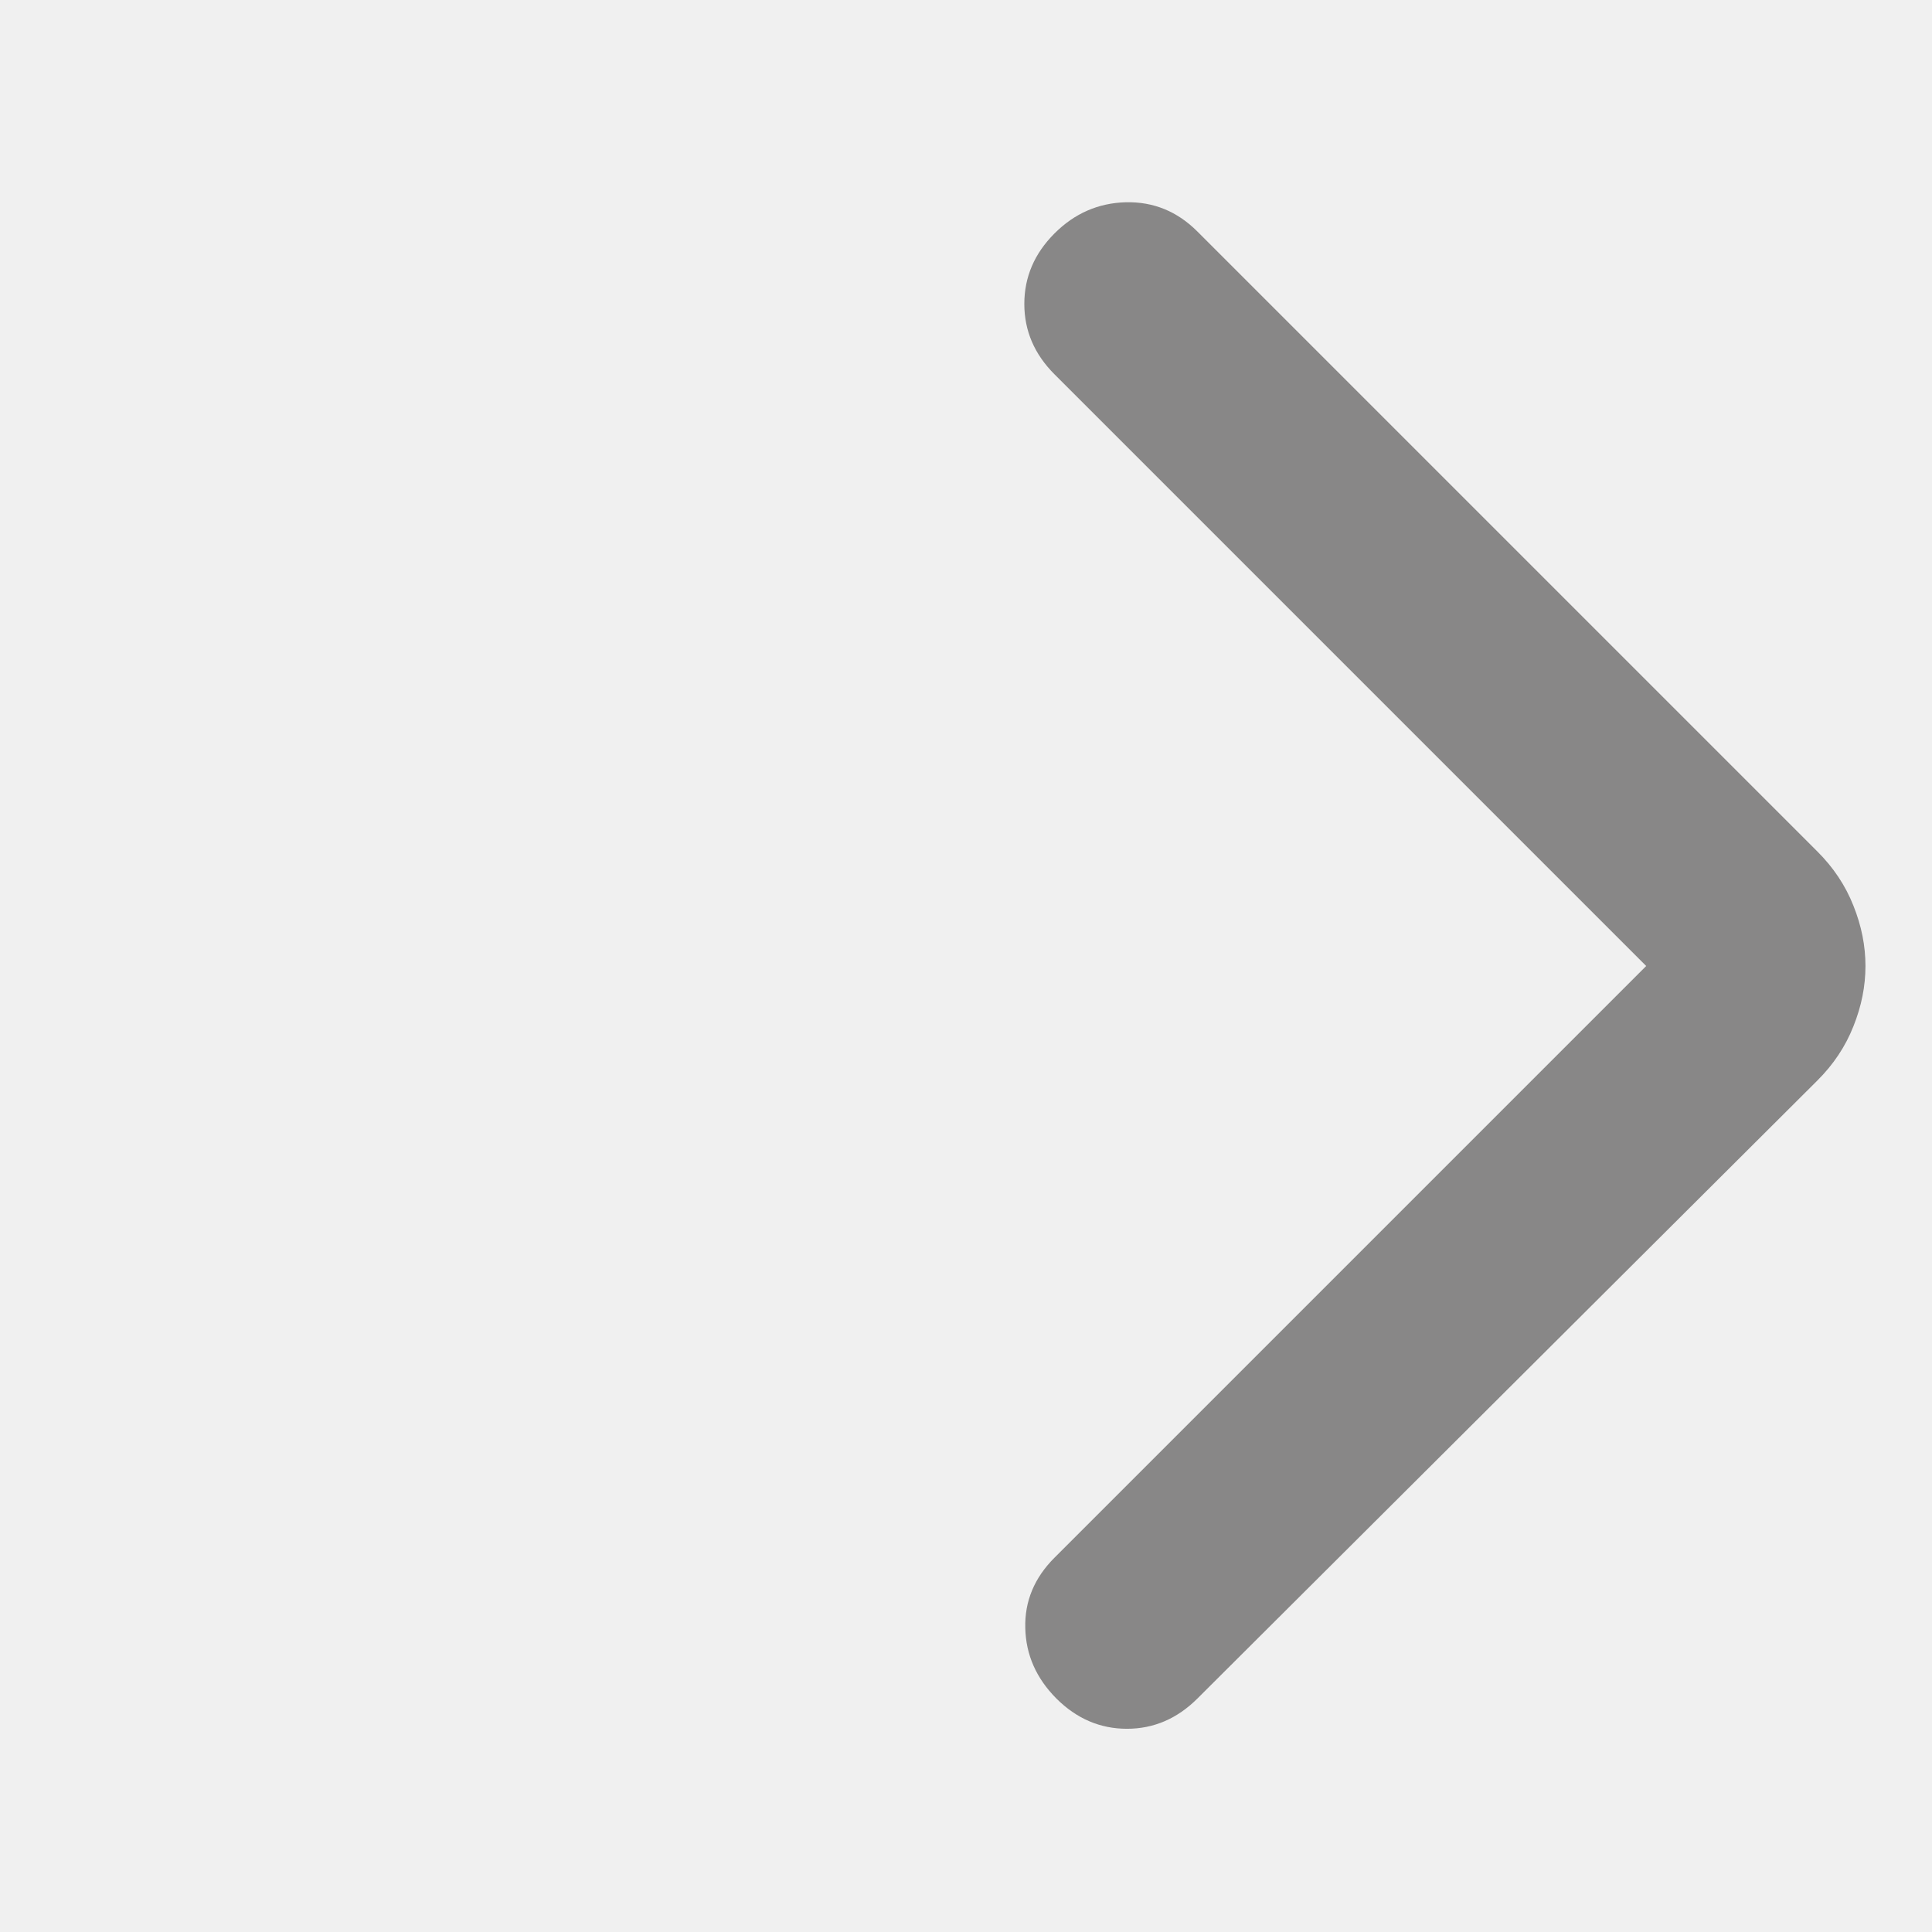
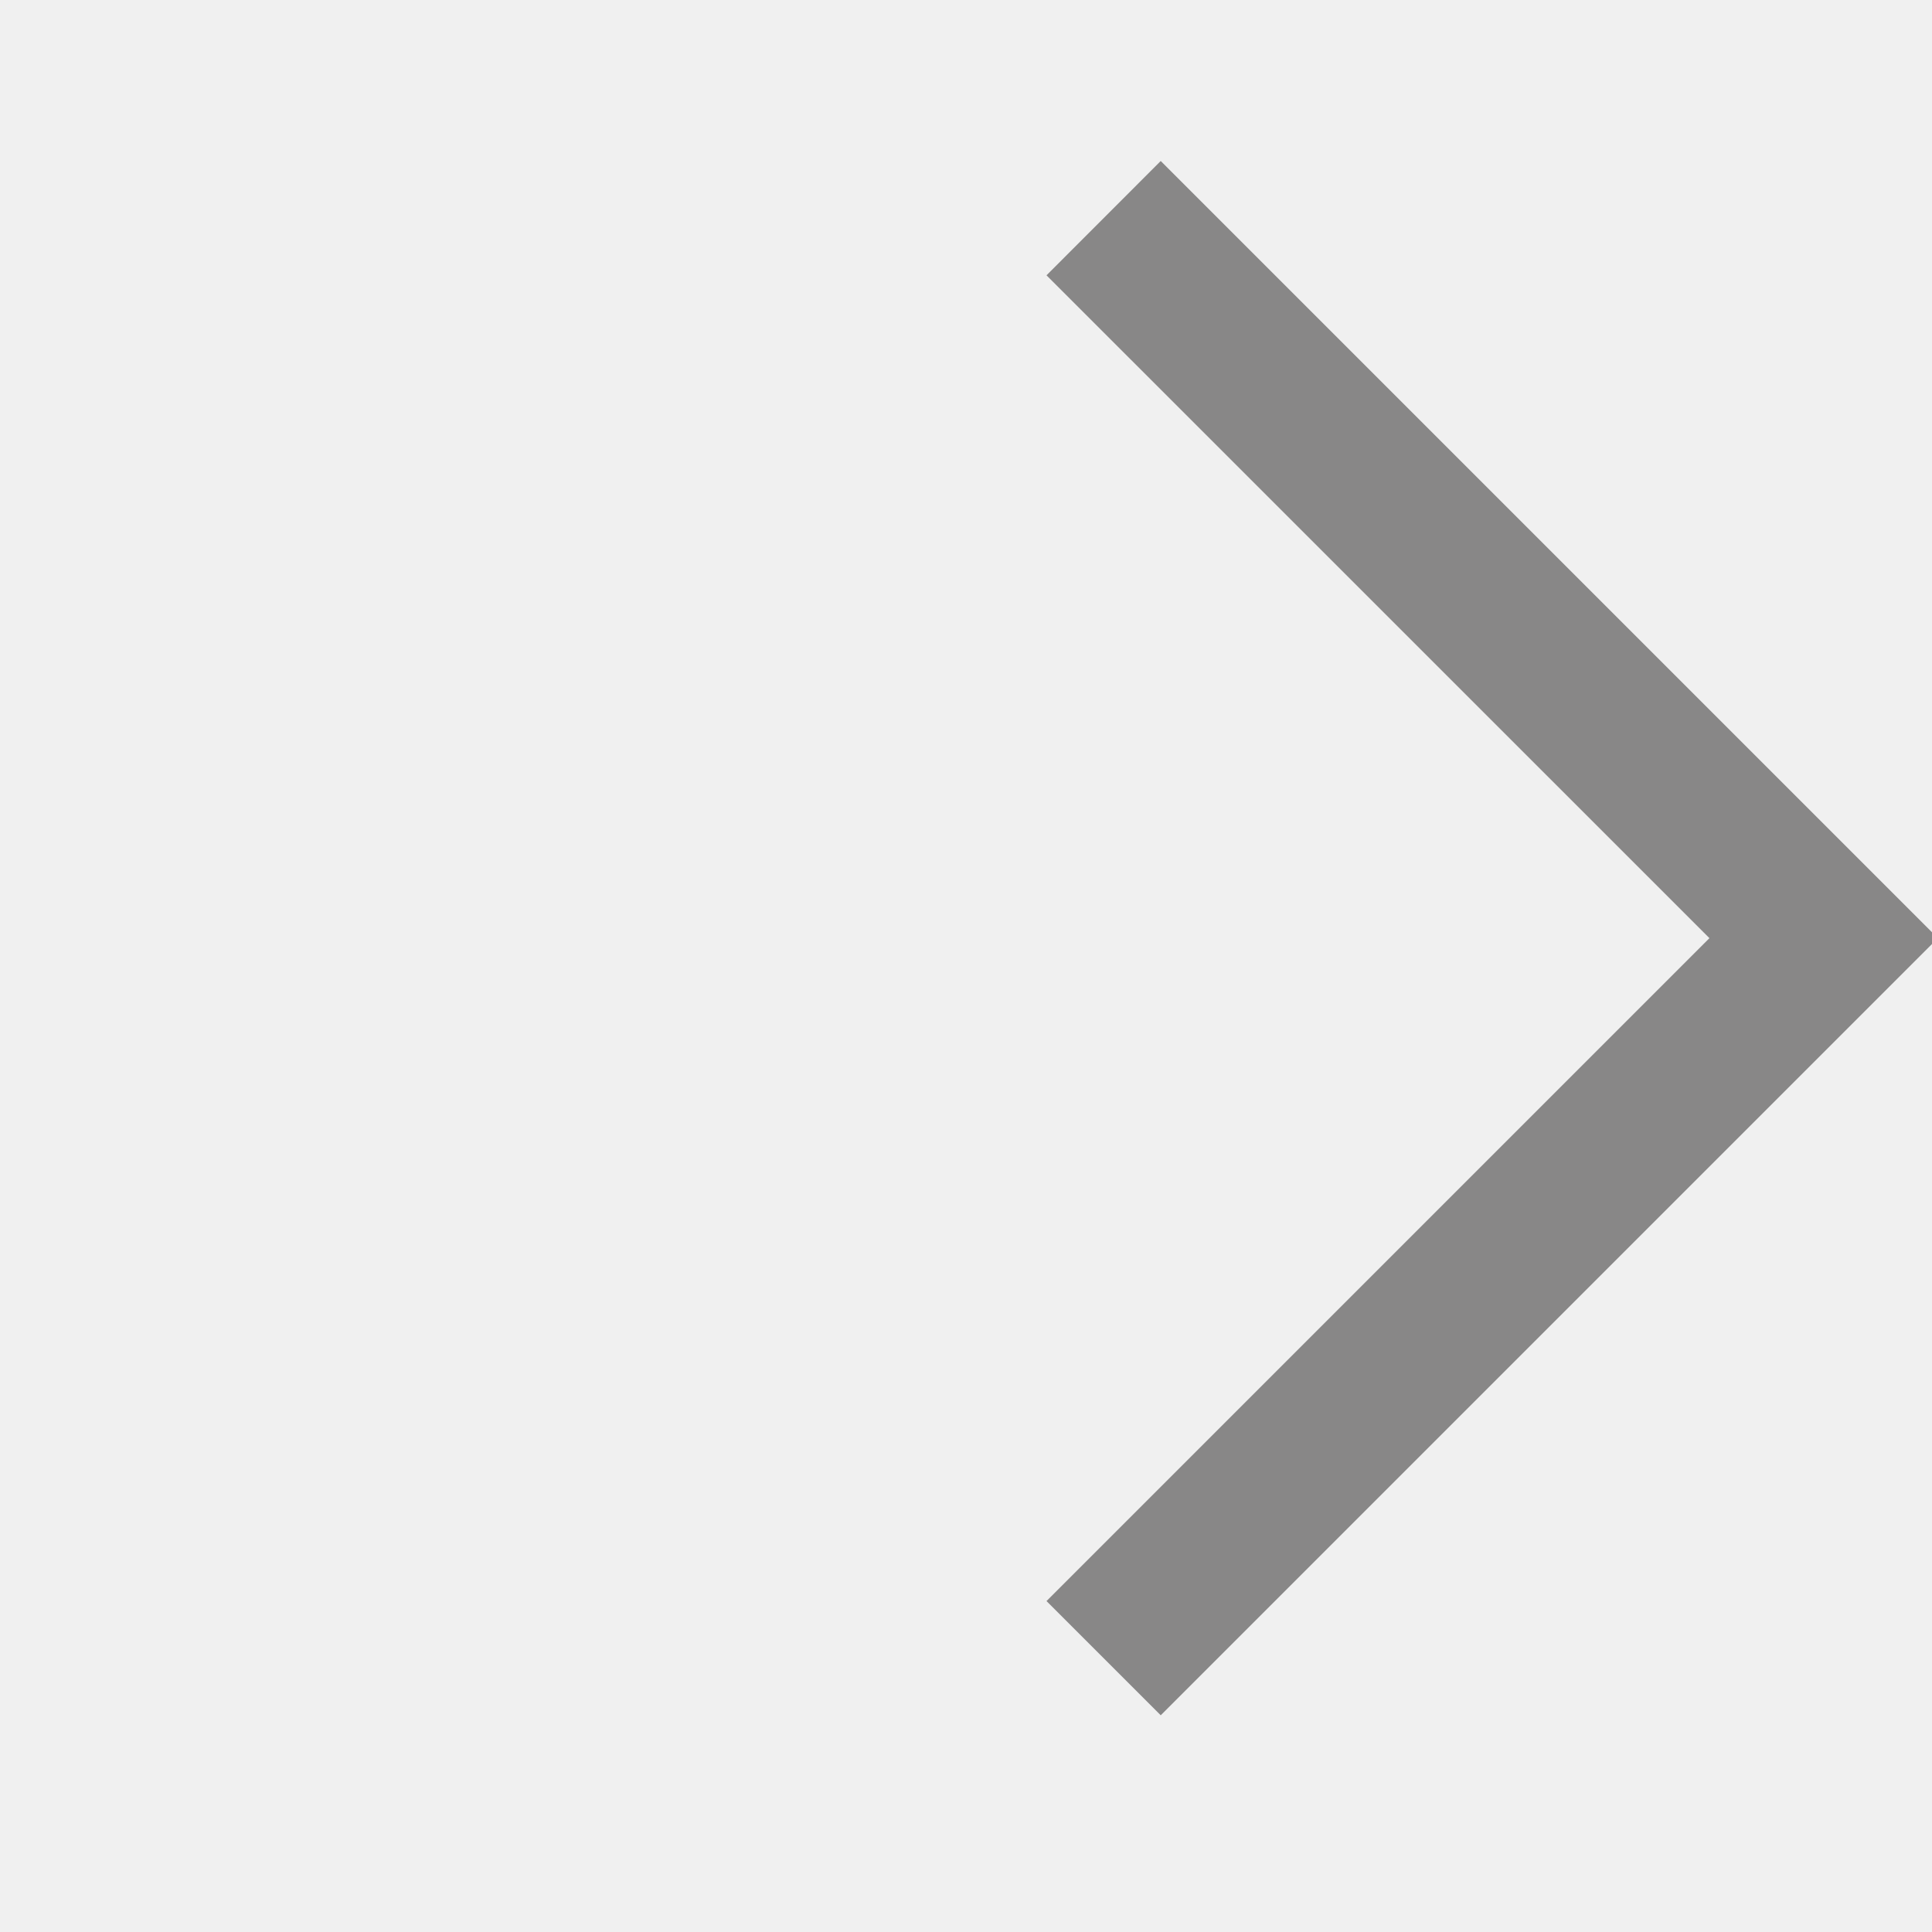
- <svg xmlns="http://www.w3.org/2000/svg" width="16" height="16" viewBox="0 0 16 16" fill="none">
-   <path d="M13.633 8L8.733 12.9C8.566 13.067 8.485 13.261 8.491 13.483C8.496 13.706 8.583 13.9 8.749 14.067C8.916 14.233 9.11 14.317 9.333 14.317C9.555 14.317 9.749 14.233 9.916 14.067L15.049 8.95C15.183 8.817 15.283 8.667 15.349 8.5C15.416 8.333 15.449 8.167 15.449 8C15.449 7.833 15.416 7.667 15.349 7.5C15.283 7.333 15.183 7.183 15.049 7.05L9.916 1.917C9.749 1.75 9.552 1.67 9.324 1.675C9.096 1.681 8.899 1.767 8.733 1.933C8.566 2.1 8.483 2.295 8.483 2.517C8.483 2.739 8.566 2.933 8.733 3.1L13.633 8Z" fill="#888787" />
+ <svg xmlns="http://www.w3.org/2000/svg" width="24" height="24" viewBox="0 0 24 24" fill="none">
+   <g clip-path="url(#clip0_4893_20156)">
+     <path d="M14.419 21.308L13 19.889L21.235 11.654L13 3.42L14.419 2L24.073 11.654L14.419 21.308Z" fill="#888787" />
+   </g>
+   <defs>
+     <clipPath id="clip0_4893_20156">
+       <rect width="24" height="24" fill="white" />
+     </clipPath>
+   </defs>
</svg>
